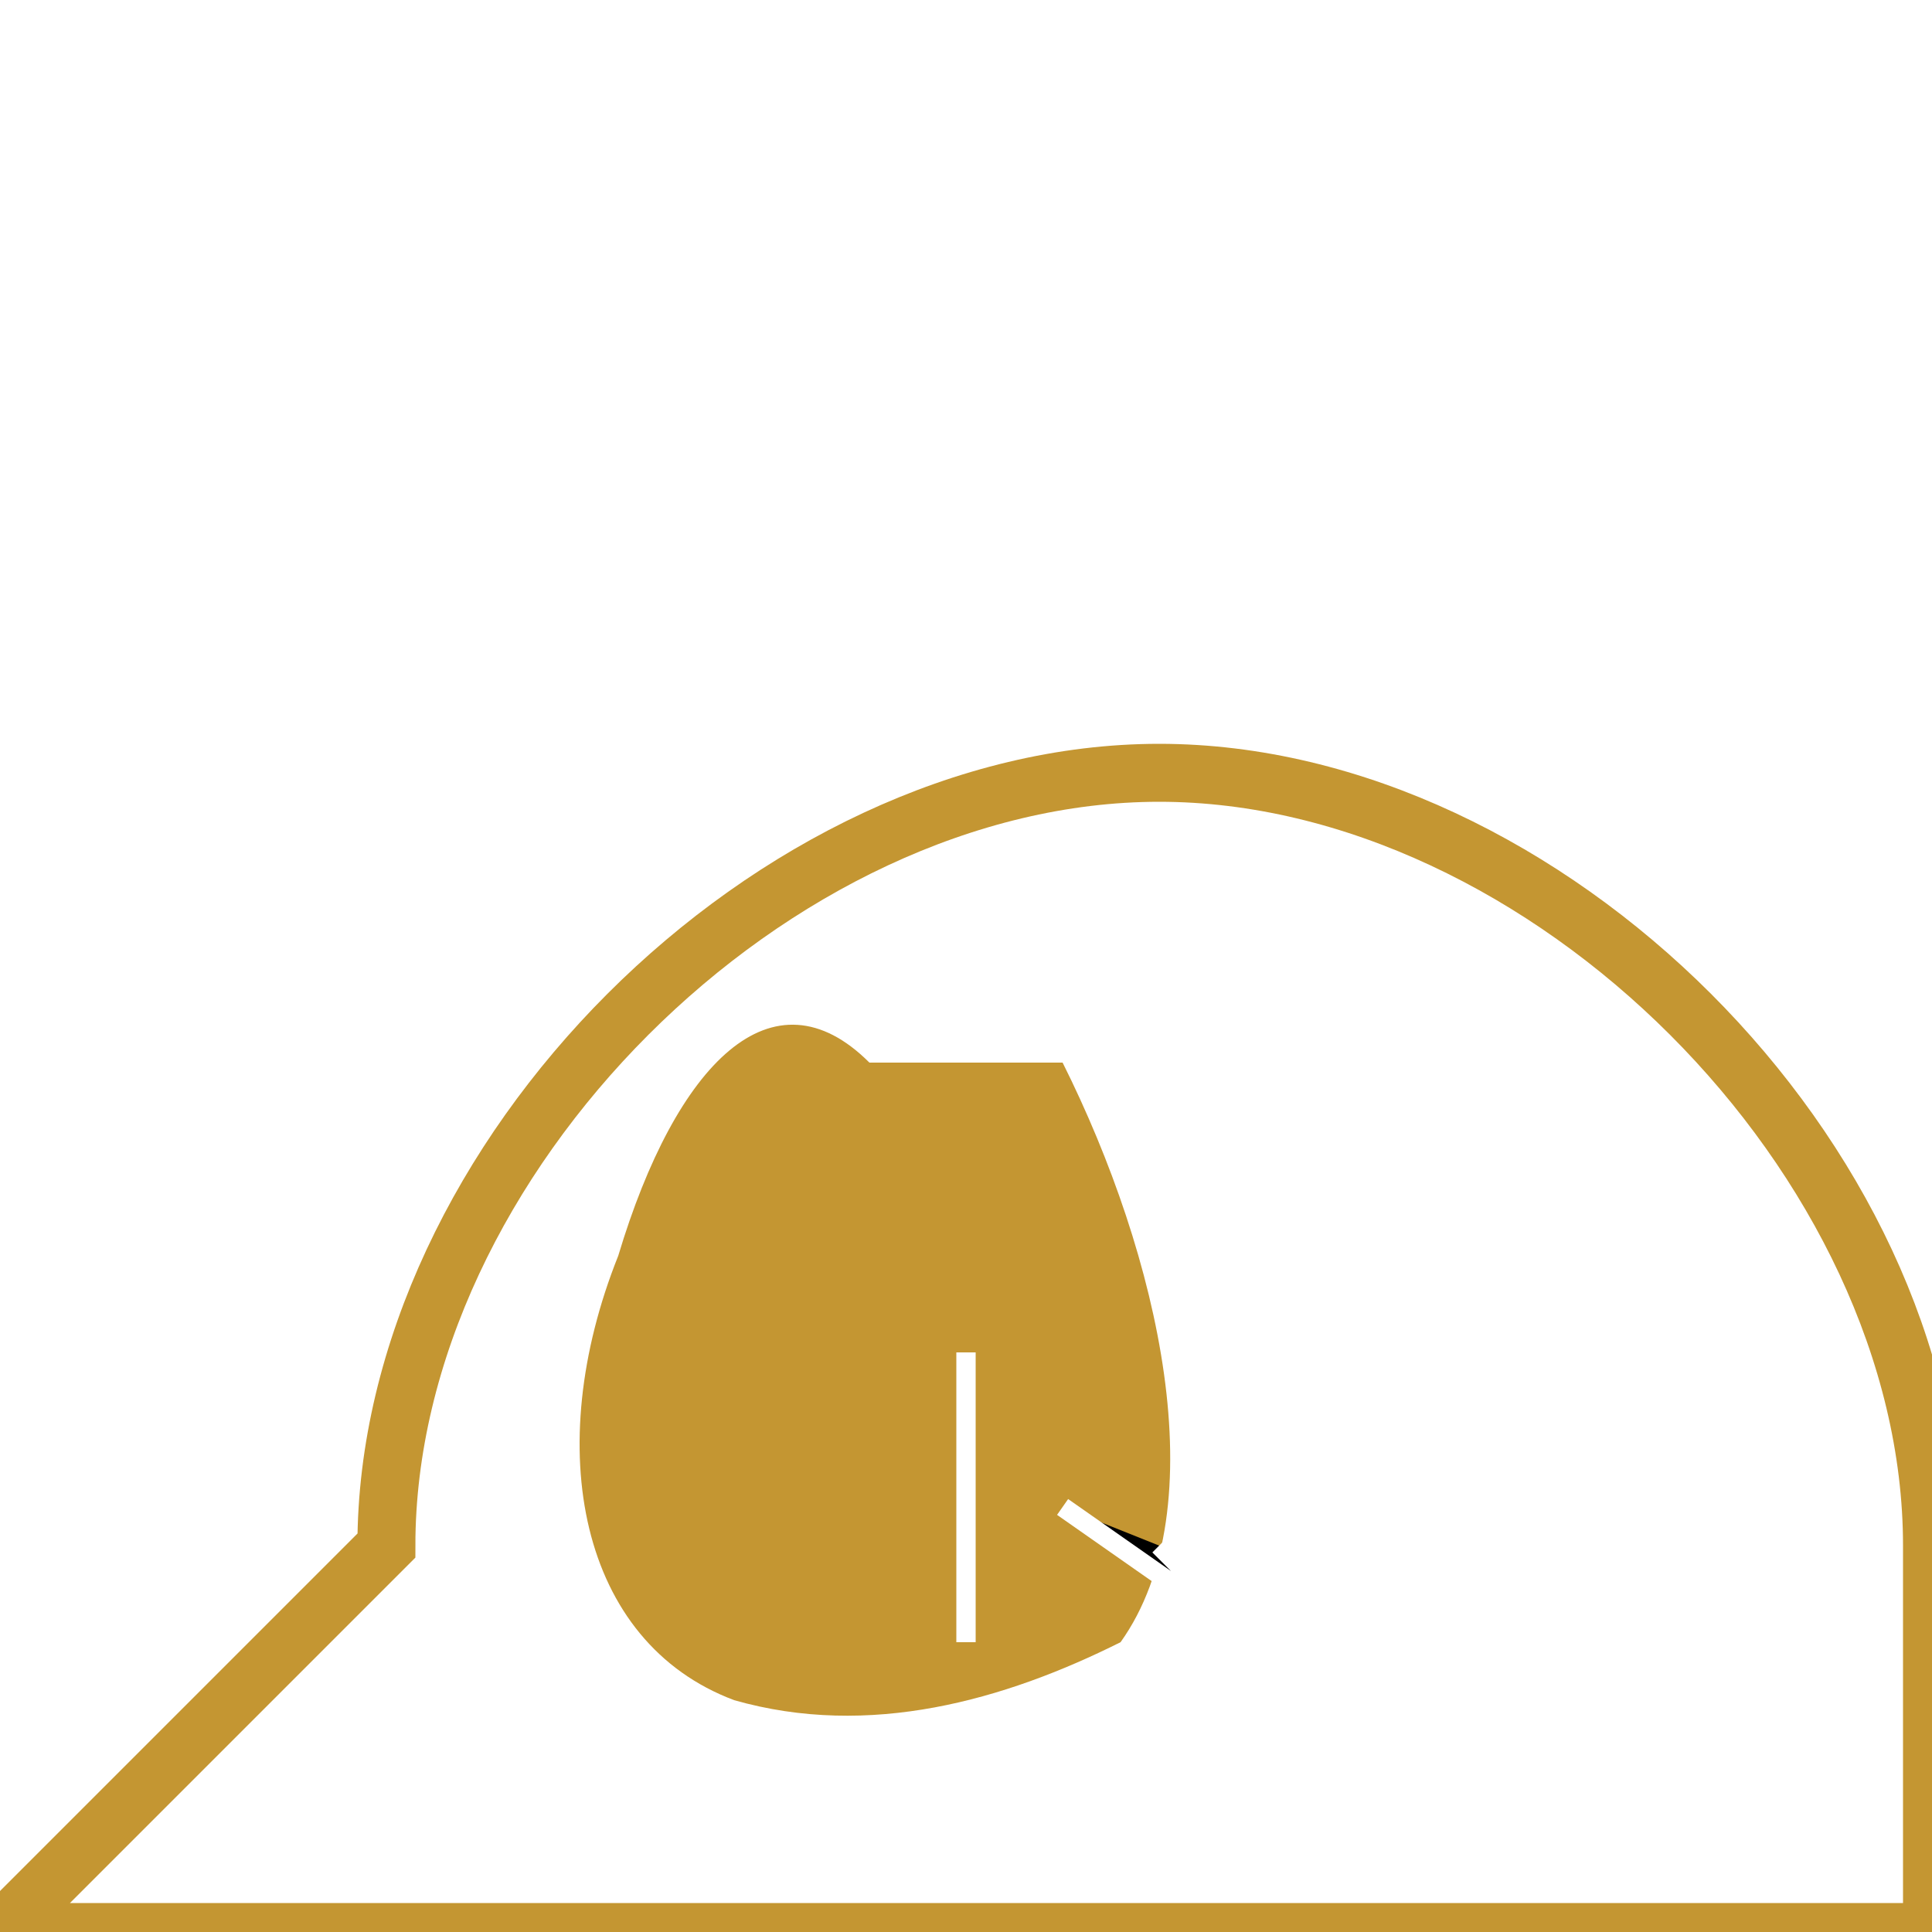
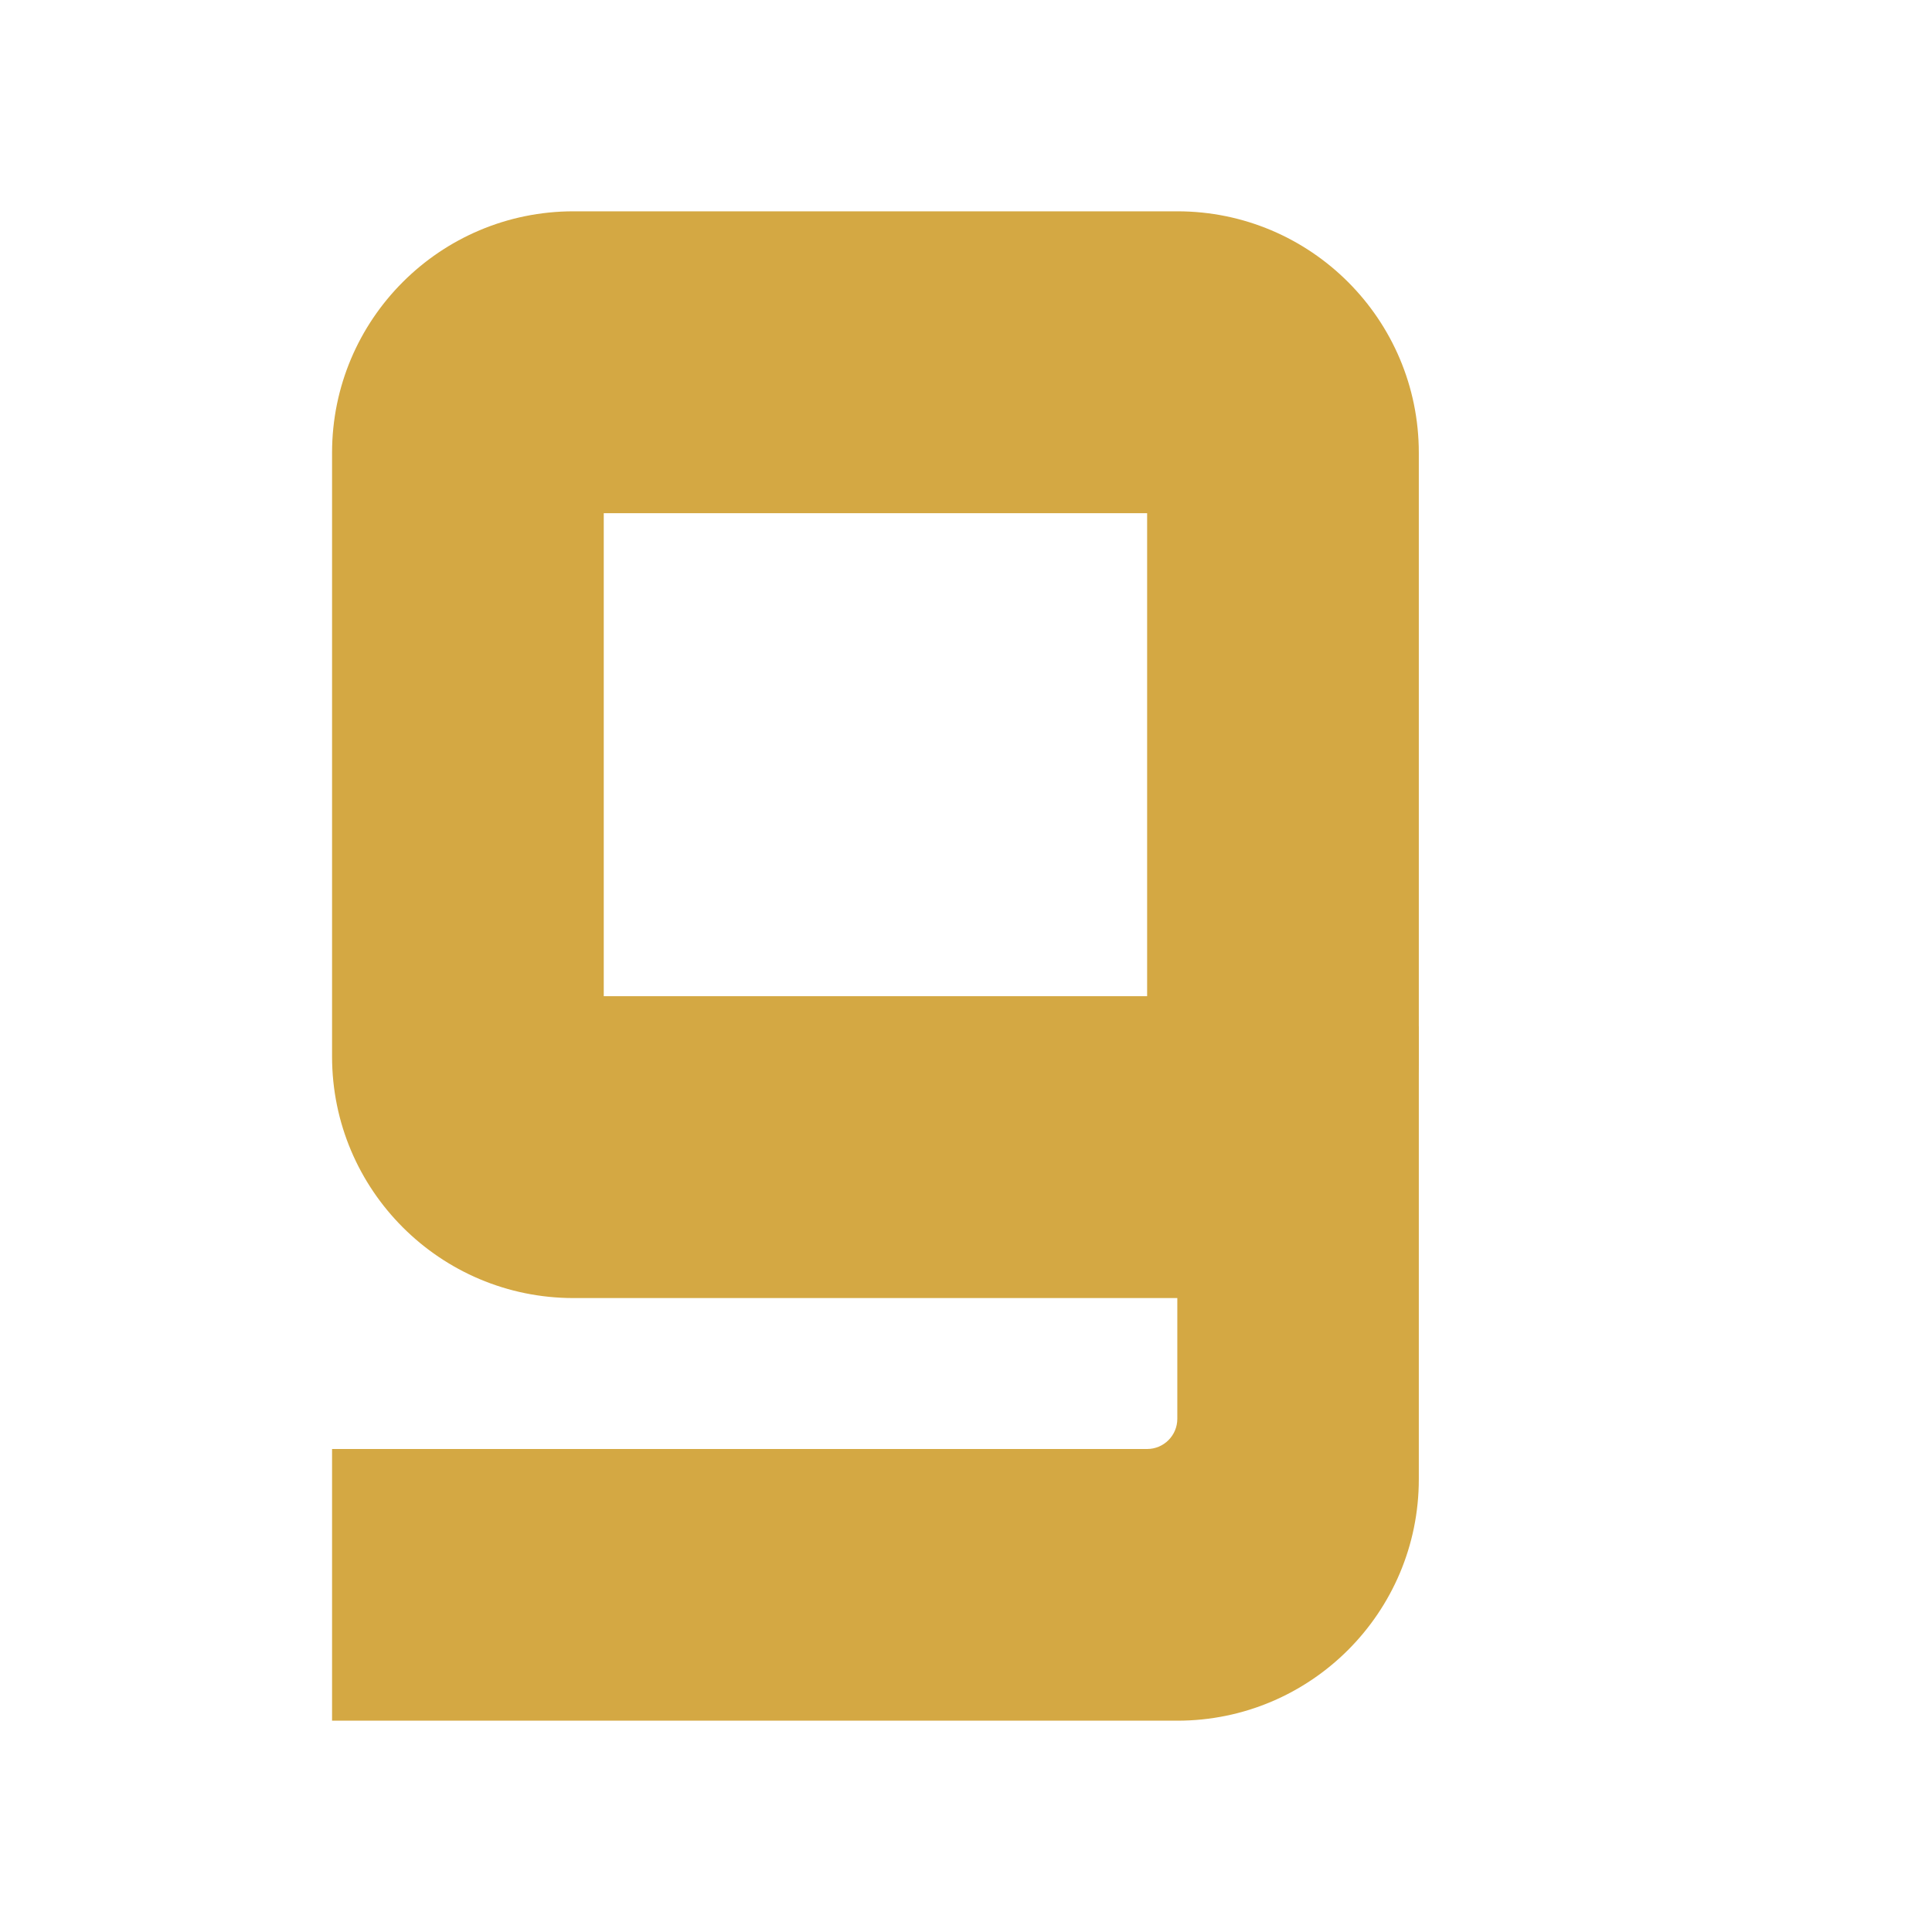
- <svg xmlns="http://www.w3.org/2000/svg" viewBox="0 0 100 100" width="100" height="100">
-   <path d="M 20 80 C 20 60, 40 40, 60 40 C 80 40, 100 60, 100 80 L 100 100 L 0 100 Z" fill="rgba(255,255,255,0)" stroke="rgb(196, 150, 50)" stroke-width="3" />
-   <path d="M 45 55 C 40 50, 35 55, 32 65 C 28 75, 30 85, 38 88 C 45 90, 52 88, 58 85 C 63 78, 60 65, 55 55 Z" fill="rgb(196, 150, 50)" />
-   <path d="M 50 70 L 50 85 M 55 78 L 65 85 L 60 80" stroke="rgb(255,255,255)" stroke-width="1" />
+ <svg xmlns="http://www.w3.org/2000/svg" viewBox="0 0 64 64" role="img" aria-label="lowercase g">
+   <path fill="#d4a843" fill-rule="evenodd" d="M19 7h20a8 8 0 0 1 8 8v20a8 8 0 0 1-8 8H19a8 8 0 0 1-8-8V15a8 8 0 0 1 8-8Zm1 10v16h18V17H20Z" />
+   <path fill="#d4a843" d="M39 34h8v15a8 8 0 0 1-8 8H11v-9h27a1 1 0 0 0 1-1V34Z" />
</svg>
